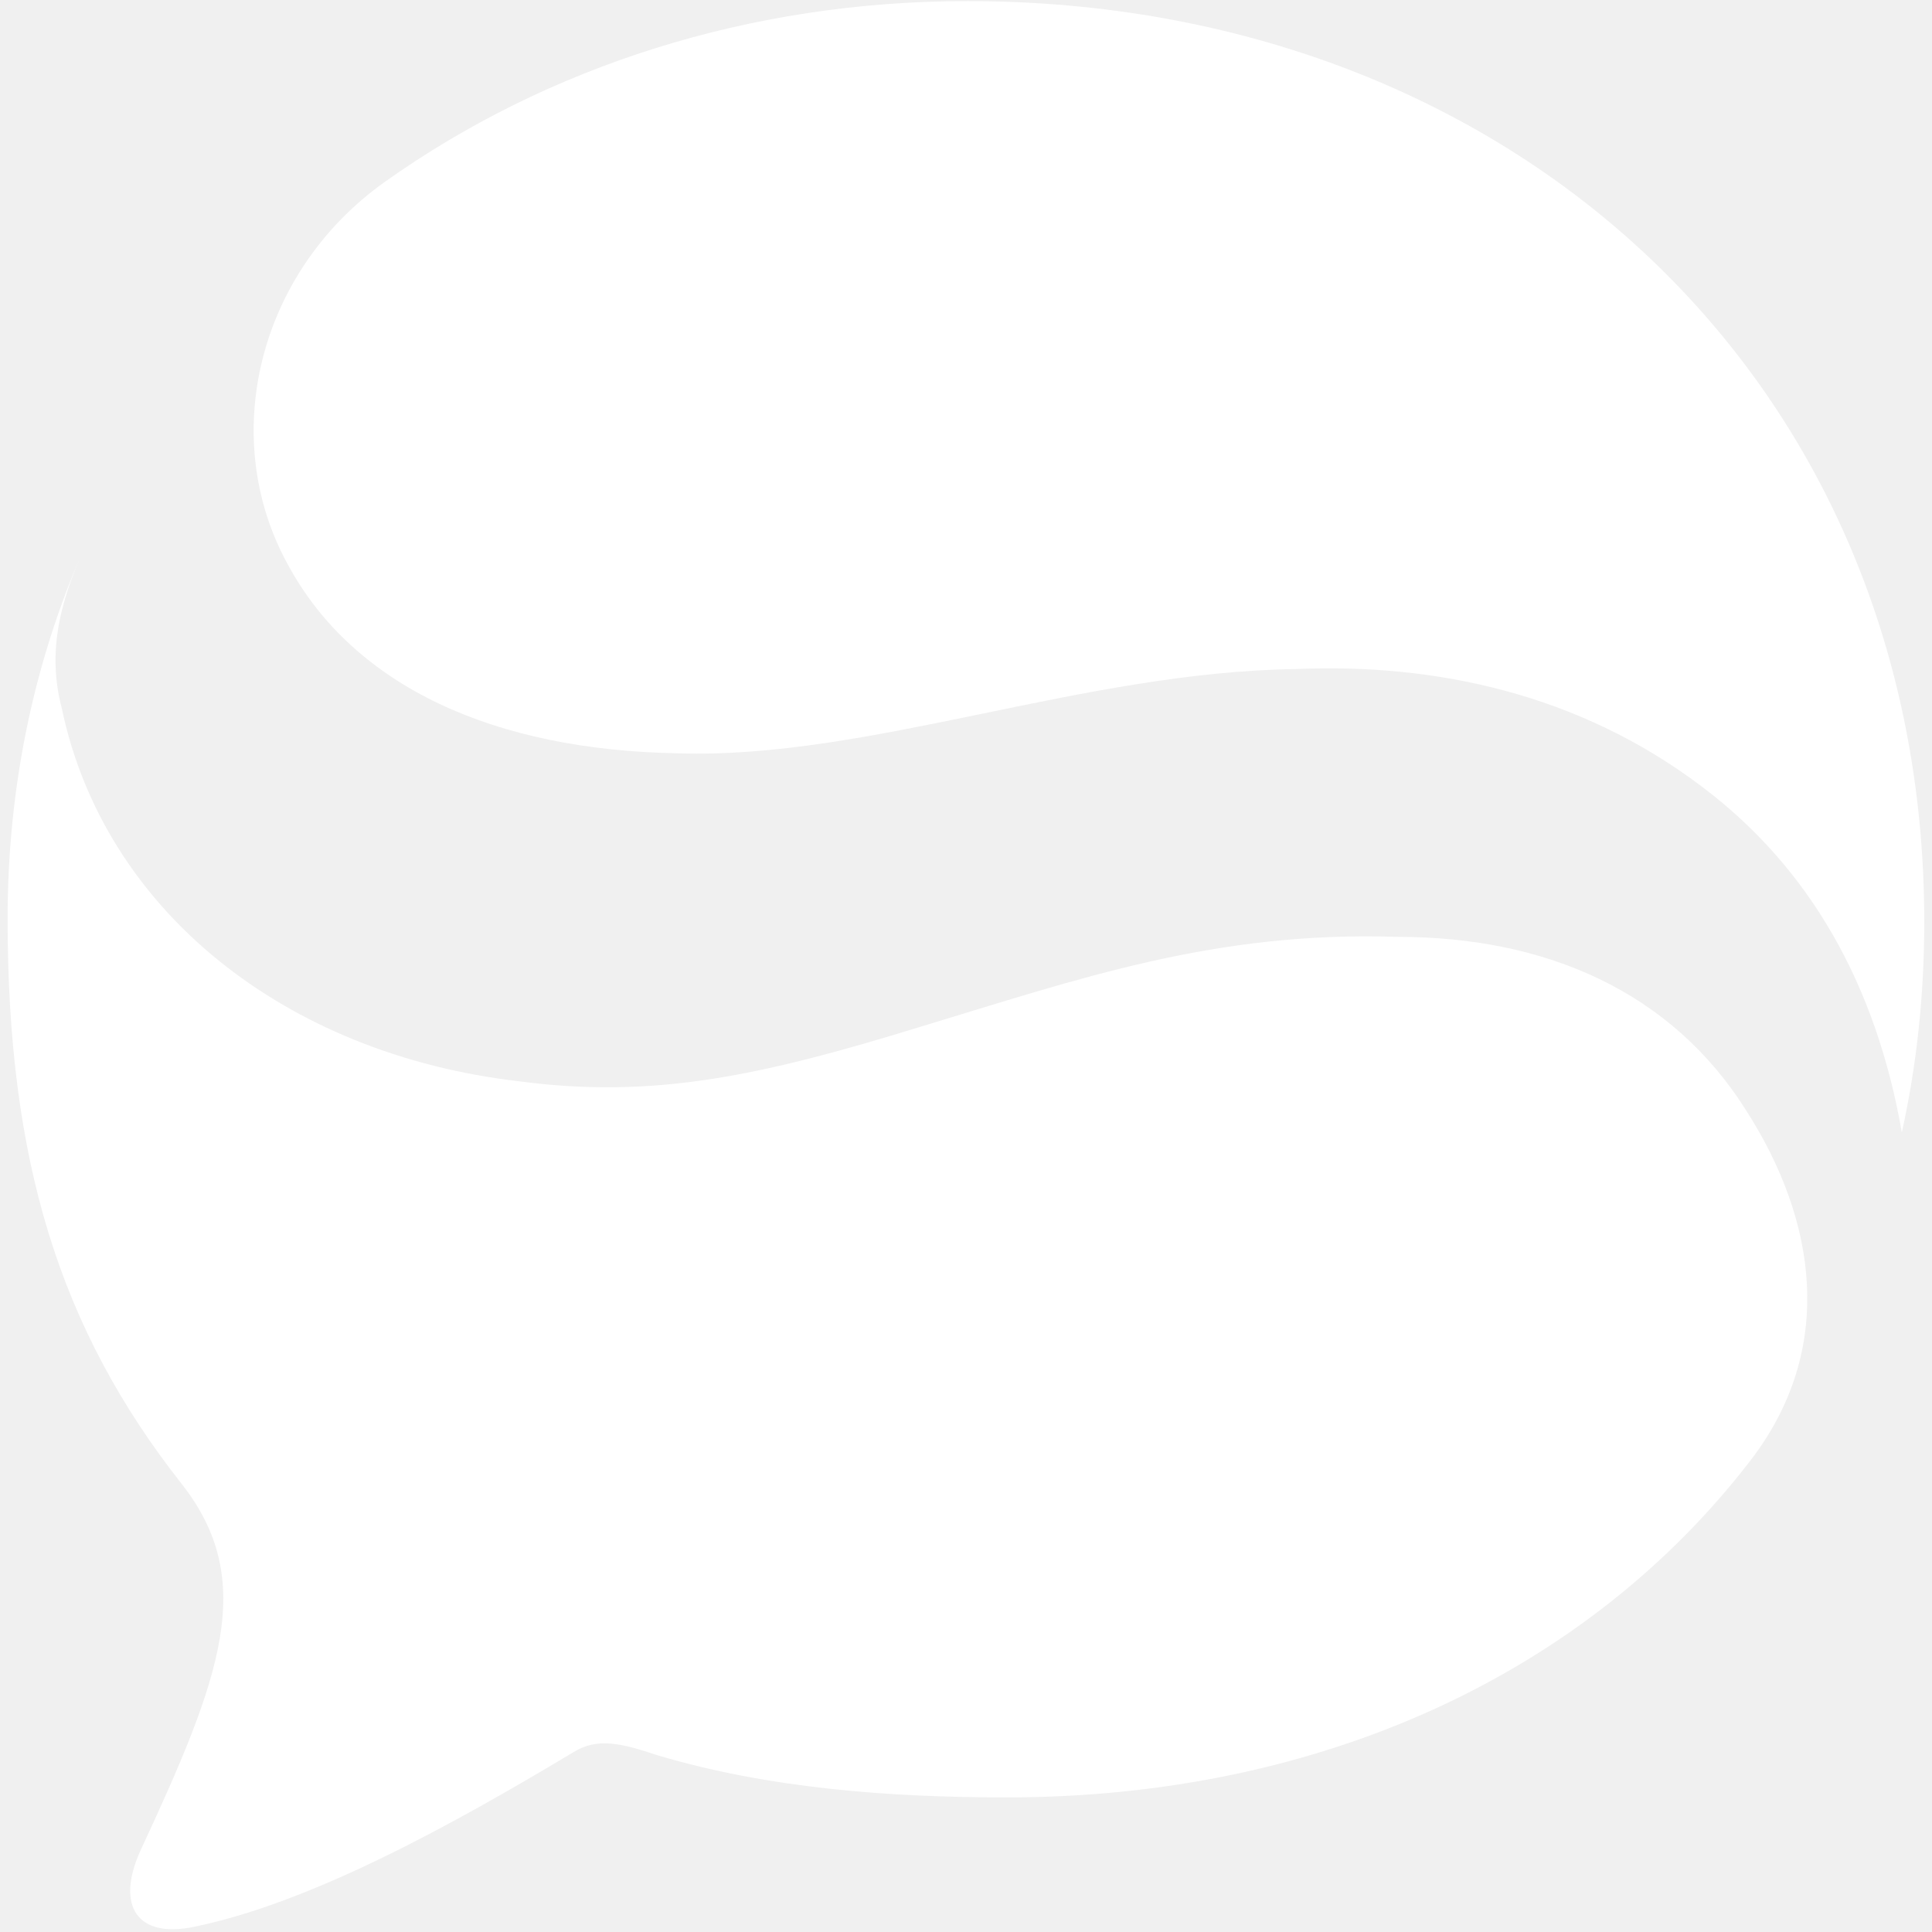
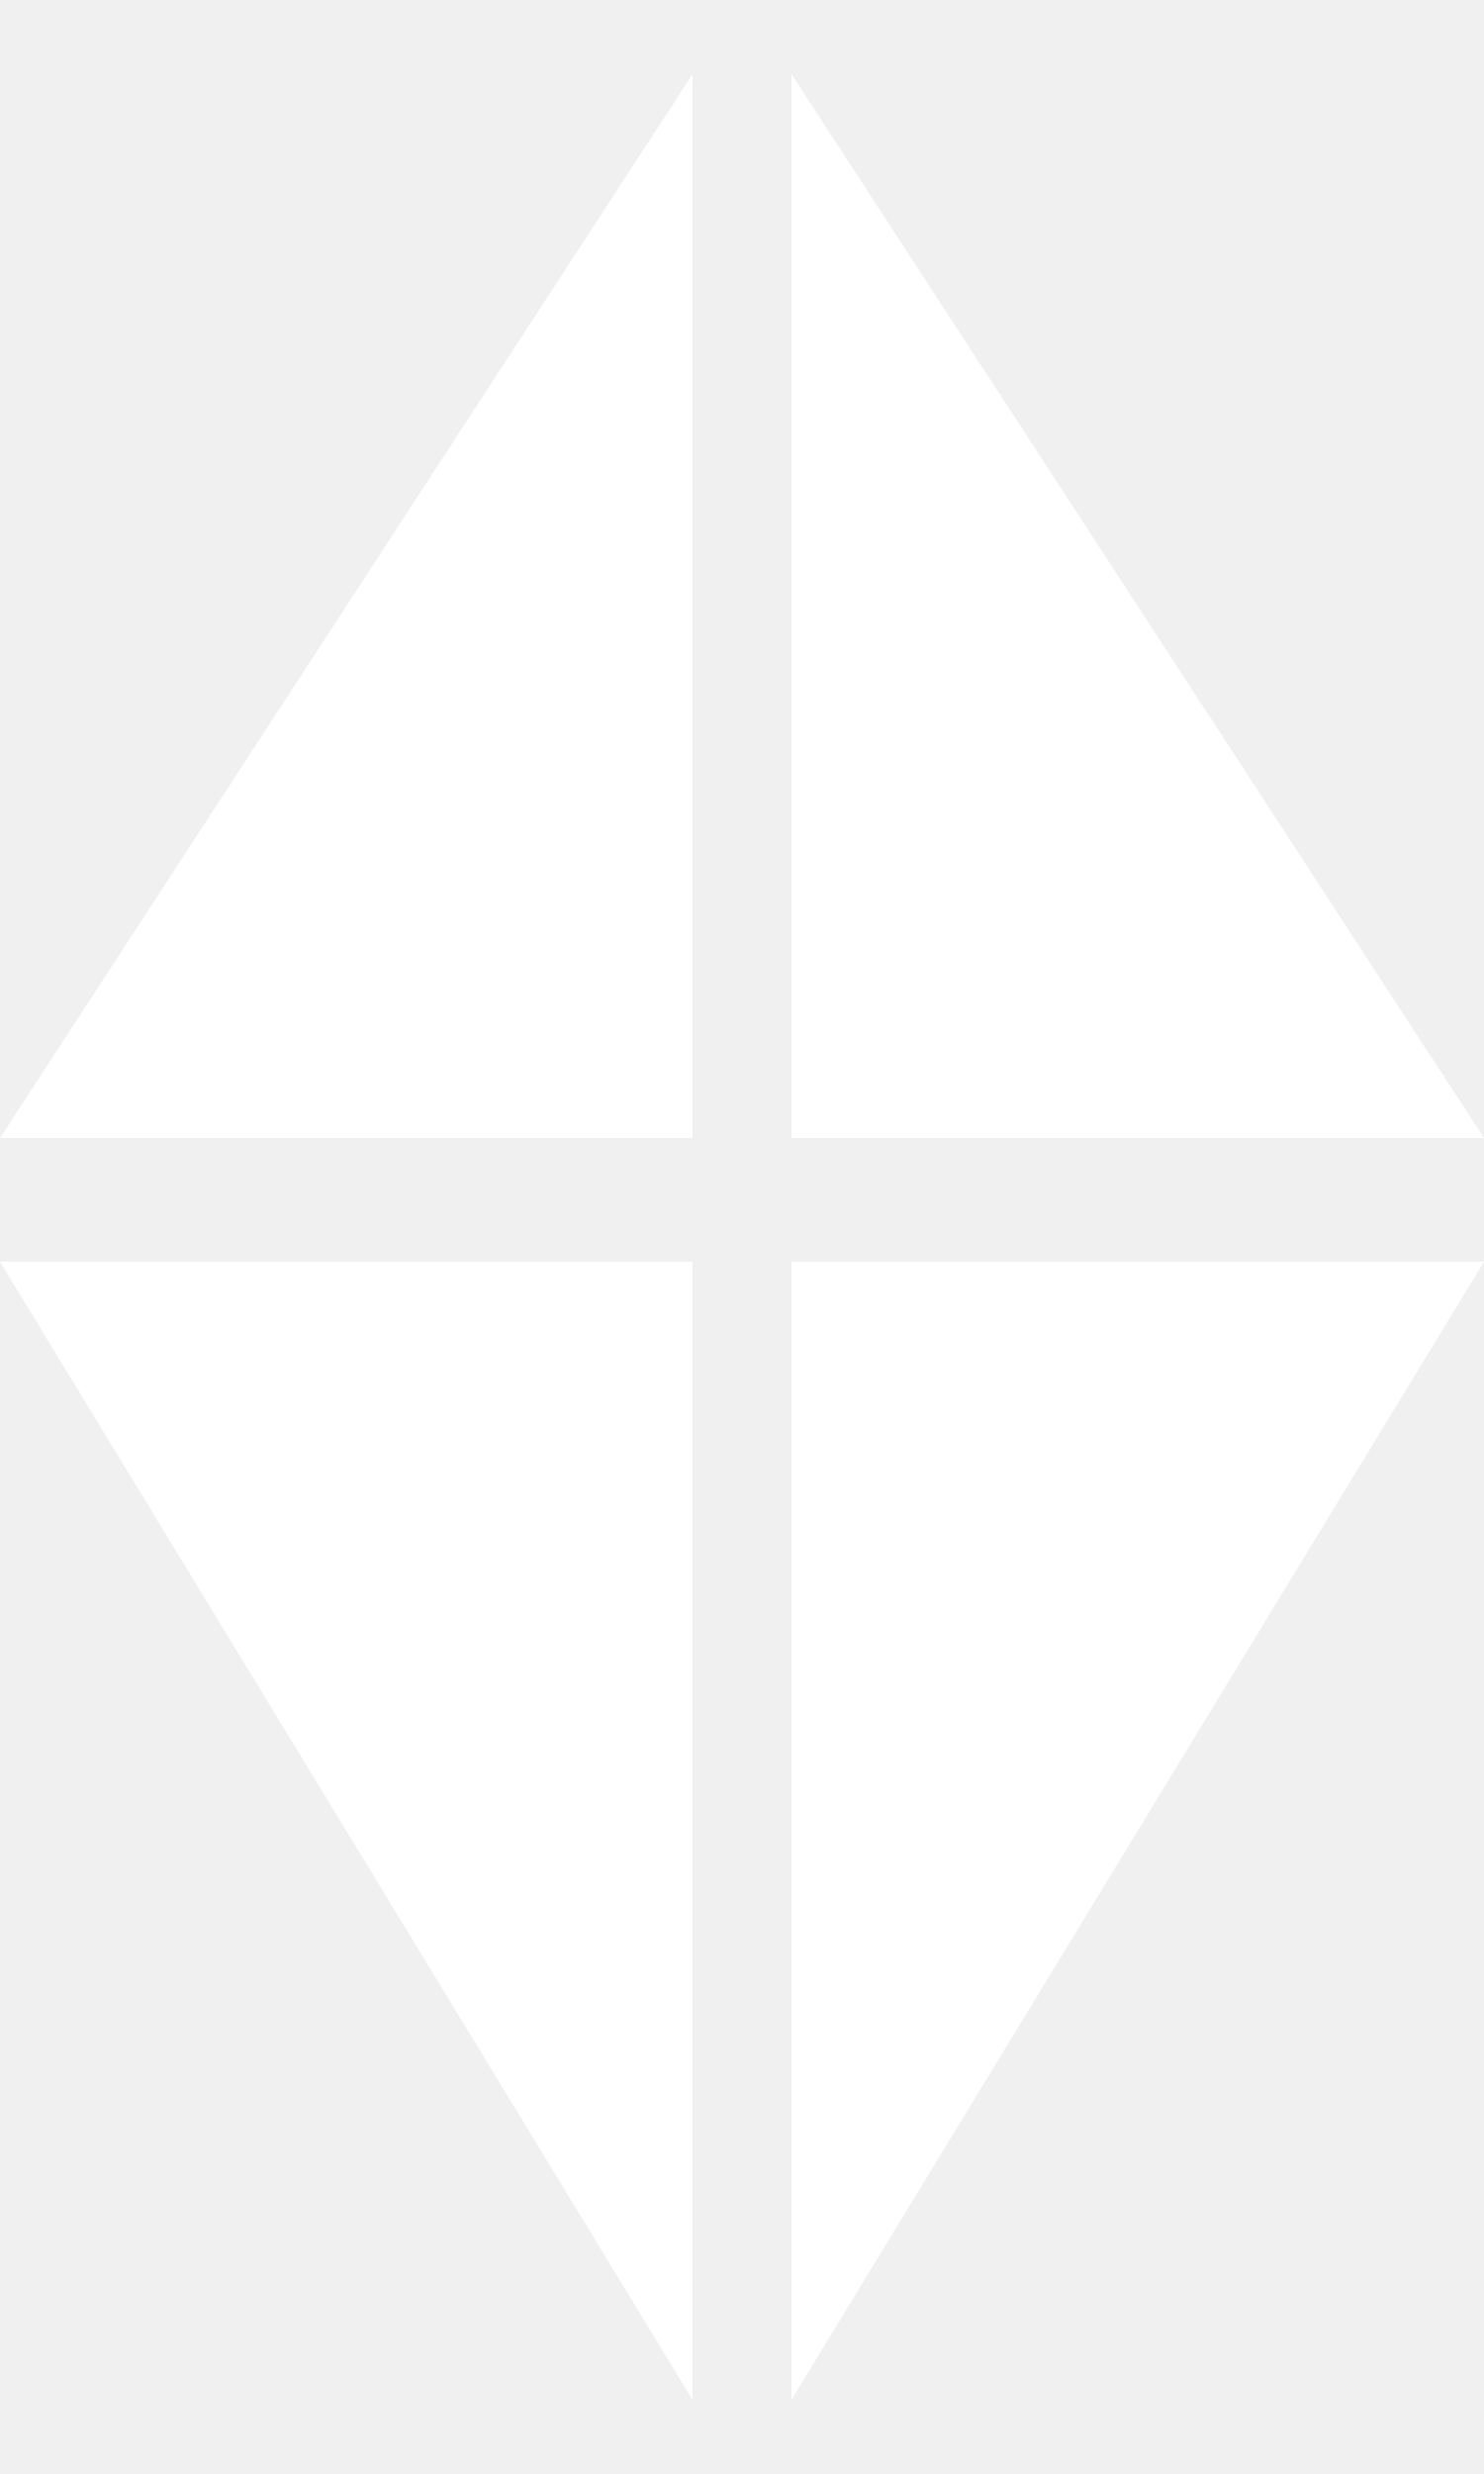
- <svg xmlns="http://www.w3.org/2000/svg" width="651" height="651" viewBox="185 173 651 651" fill="none">
-   <path id="serein-upper-wave" d="M 314.784 234.202 C 369.356 195.474 437.474 173.37 510.986 173.37 C 694.495 173.37 833.394 301.117 833.394 483.612 C 833.394 508.473 830.797 532.187 825.834 554.582 C 817.172 504.903 794.867 465.362 758.368 437.988 C 716.8 406.558 668.135 396.42 621.497 398.448 C 549.513 399.461 477.529 428.863 413.655 426.836 C 351.81 425.822 304.158 404.531 281.853 362.962 C 258.535 320.38 271.789 264.713 314.784 234.202 Z" fill="#fff" />
-   <path id="serein-lower-wave" d="M 212.816 358.907 C 196.566 396.163 187.564 437.786 187.564 482.598 C 187.564 563.707 204.8 620.483 246.368 673.204 C 271.715 705.648 259.549 738.091 232.174 796.895 C 224.063 815.145 231.16 826.297 250.424 822.242 C 289.964 814.131 337.616 787.77 378.17 763.438 C 386.281 758.368 394.392 760.396 406.558 764.451 C 444.071 775.604 484.626 778.646 524.166 778.646 C 630.527 778.646 719.958 736.501 774.853 665.093 C 803.895 627.315 796.895 583.984 773.576 547.485 C 748.23 506.931 705.648 488.681 655.968 488.681 C 594.123 486.653 548.499 502.875 494.764 519.097 C 442.044 535.319 405.545 543.43 359.921 537.347 C 280.84 528.222 220.008 479.556 205.814 411.628 C 200.745 392.364 205.52 375.635 212.816 358.907 Z" fill="#fff" />
+ <svg xmlns="http://www.w3.org/2000/svg" width="600" height="1000" viewBox="0 0 60 100" fill="none">
+   <path id="hitora-ul" d="M 28 3 L 0 46 L 28 46 Z" fill="#fff" />
+   <path id="hitora-ur" d="M 32 3 L 60 46 L 32 46 Z" fill="#fff" />
+   <path id="hitora-ll" d="M 0 51 L 28 51 L 28 97 Z" fill="#fff" />
+   <path id="hitora-lr" d="M 32 51 L 60 51 L 32 97 Z" fill="#fff" />
</svg>
